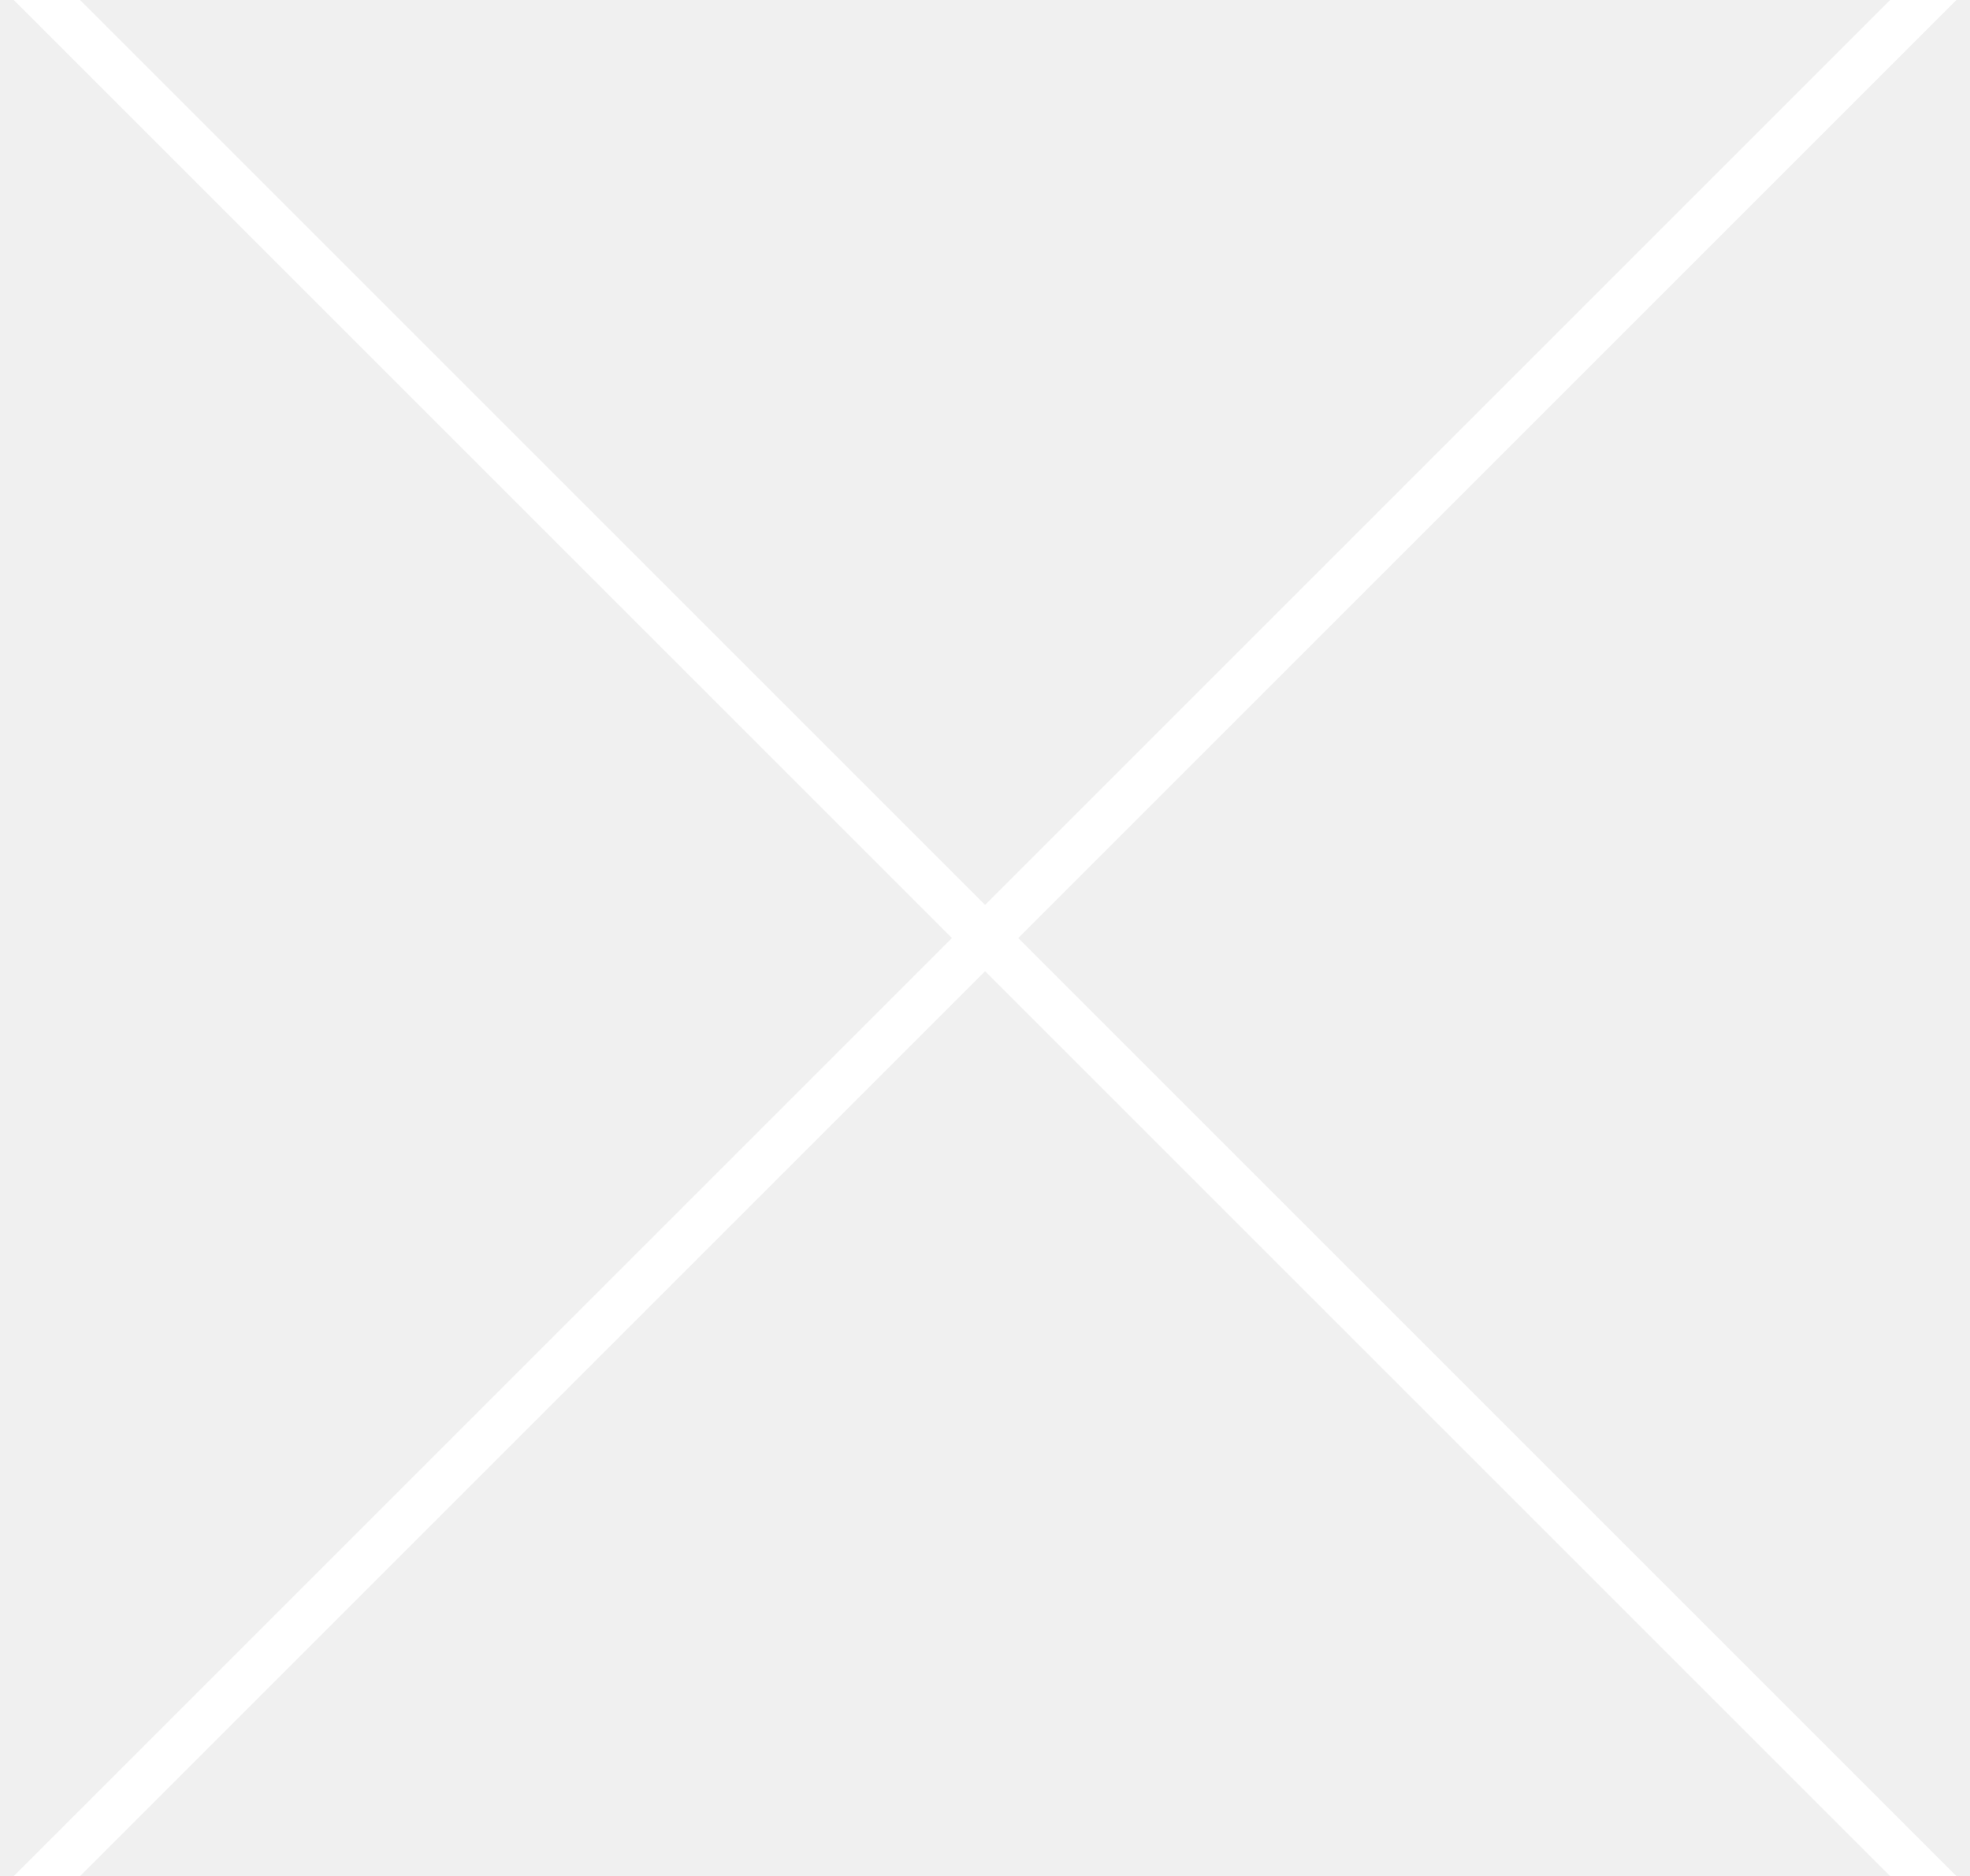
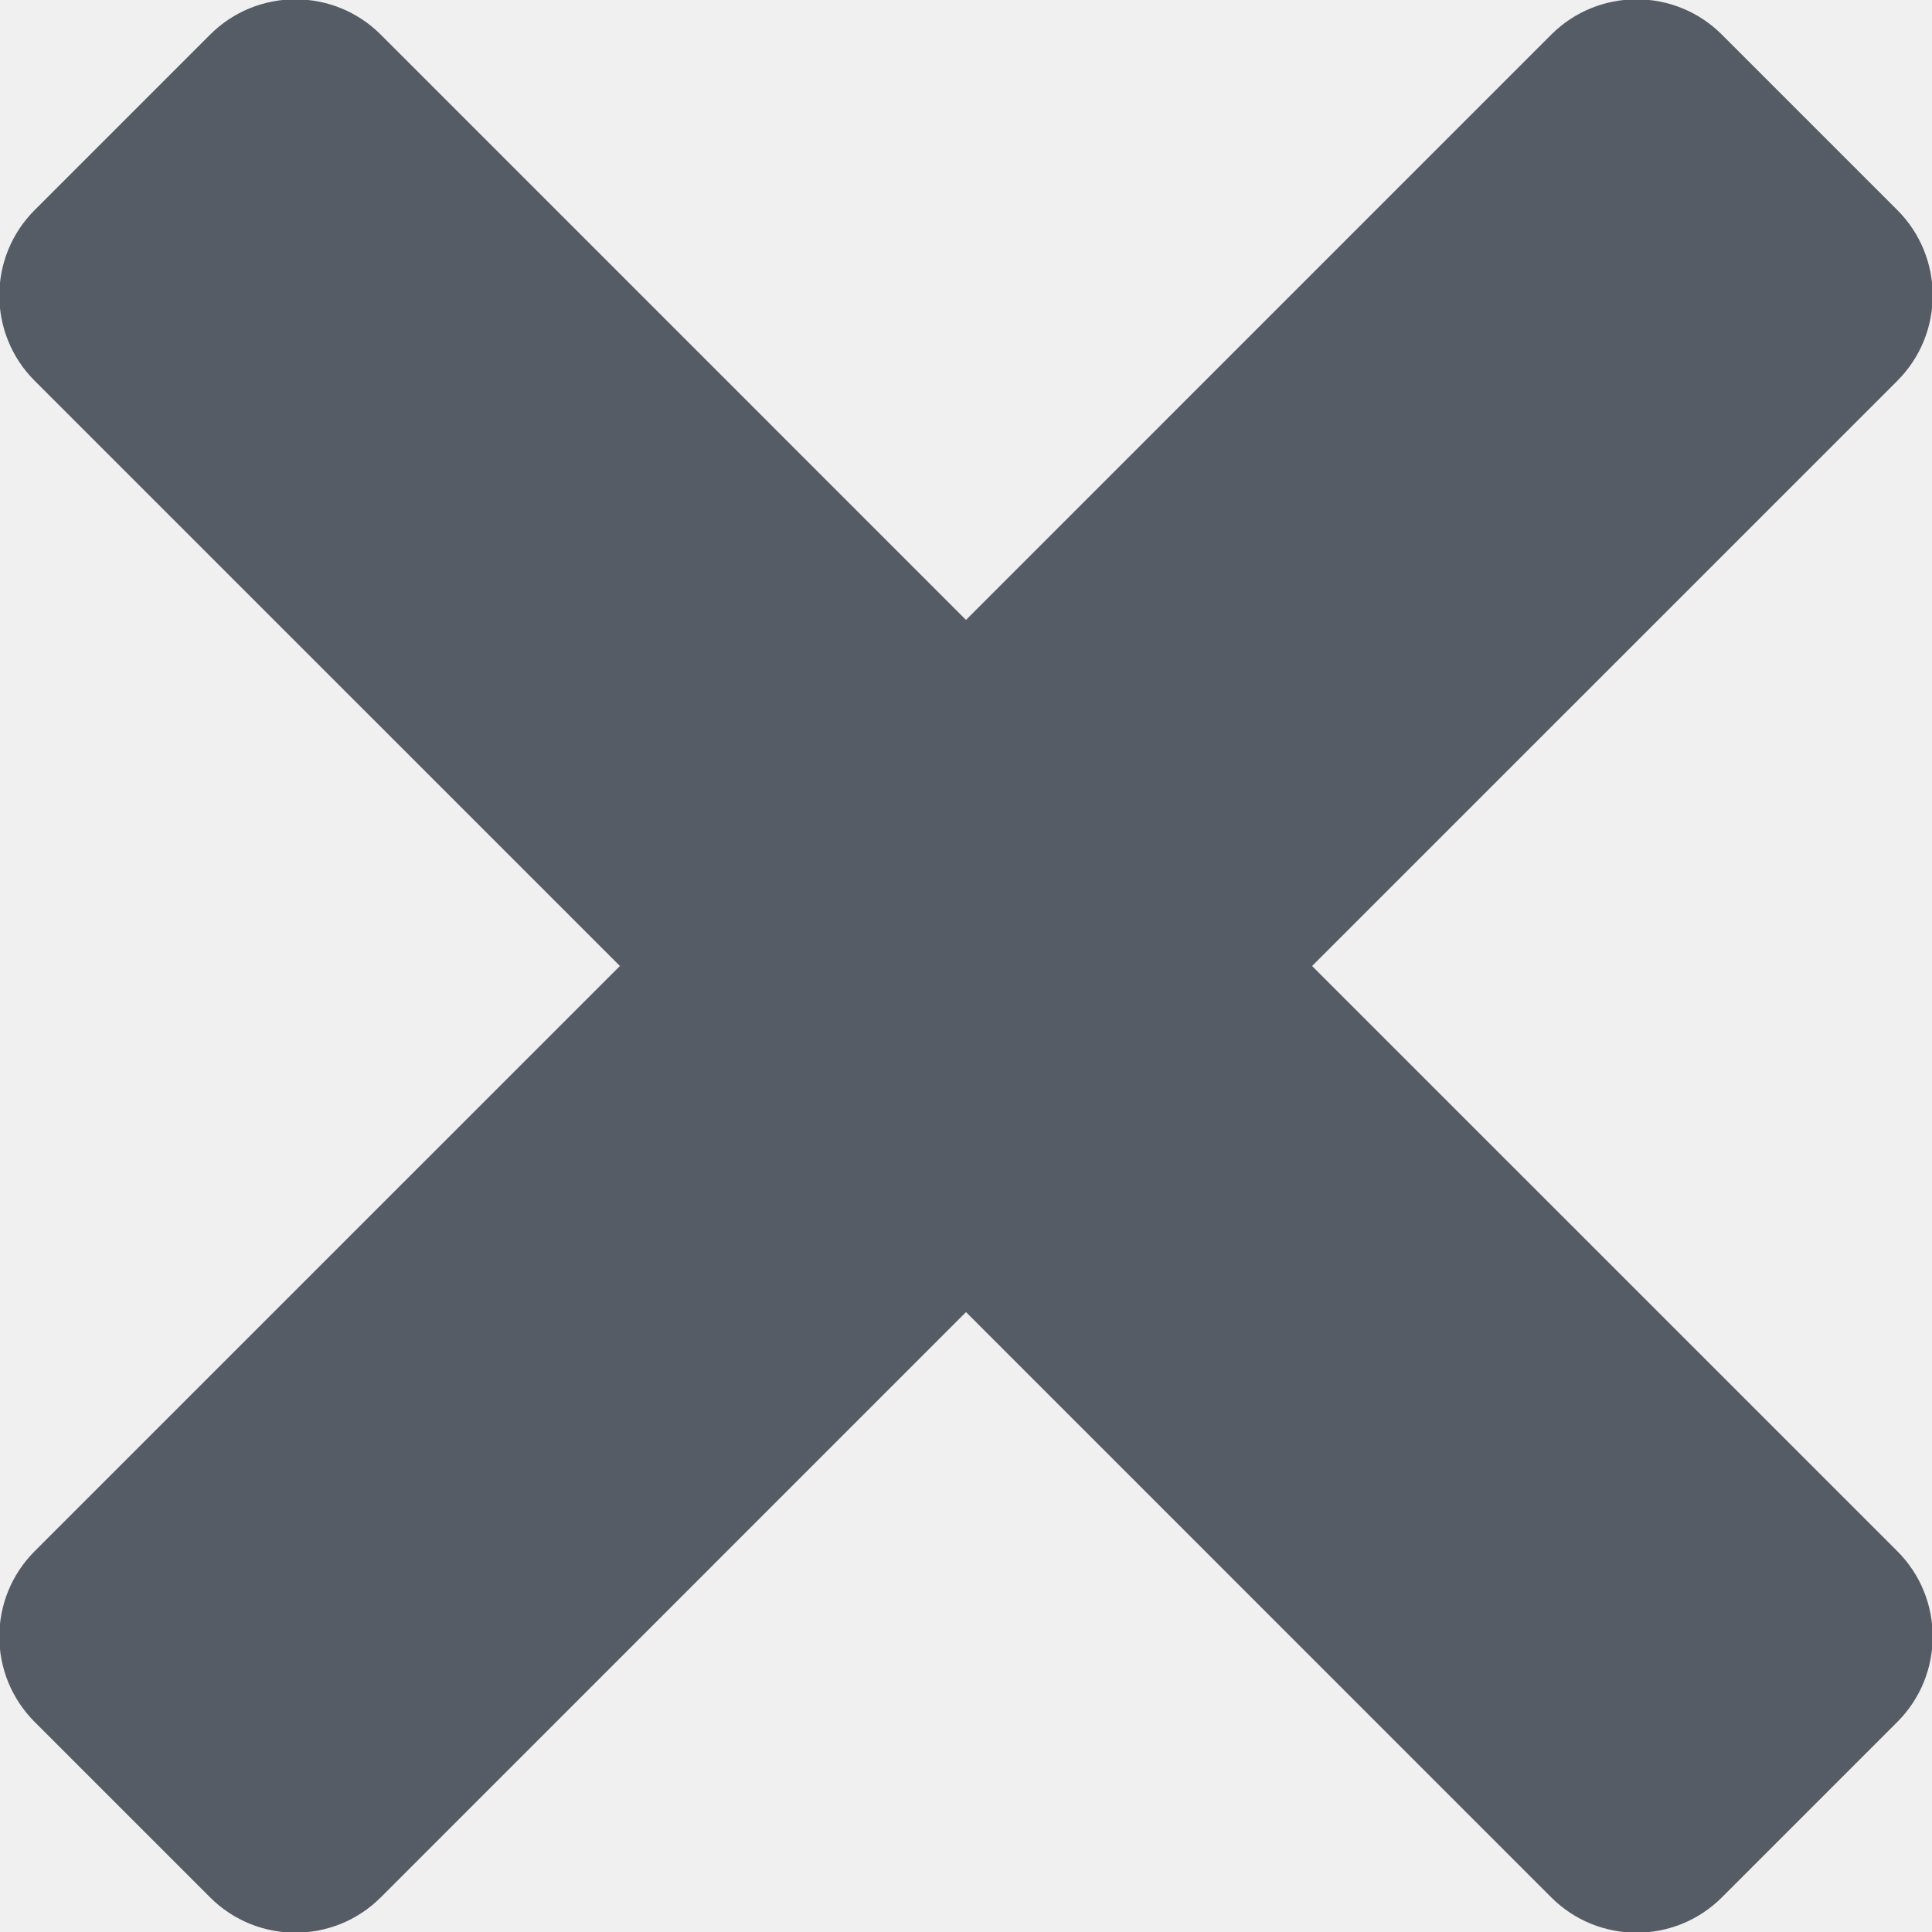
- <svg xmlns="http://www.w3.org/2000/svg" width="42px" height="40px" viewBox="0 0 42 40" version="1.1">
-   <defs />
-   <g id="Page-1" stroke="none" stroke-width="1" fill="none" fill-rule="evenodd" stroke-linecap="square">
-     <g id="Group-43" transform="translate(1, 0)" stroke="#FFFFFF">
-       <path d="M0,0 L40.003,40.003" id="Line-2" />
-       <path d="M0,40.003 L40.003,0" id="Line-2" />
-     </g>
-   </g>
+ <svg xmlns="http://www.w3.org/2000/svg" width="64" height="64" viewBox="0 0 64 64">
+   <path fill="#565C65" fill-rule="evenodd" d="M57.042 1.15l5.809 5.808a4 4 0 0 1 0 5.657L43.465 32l19.386 19.385a4 4 0 0 1 0 5.657l-5.809 5.809a4 4 0 0 1-5.657 0L32 43.465 12.615 62.851a4 4 0 0 1-5.657 0l-5.809-5.809a4 4 0 0 1 0-5.657L20.535 32 1.149 12.615a4 4 0 0 1 0-5.657l5.809-5.809a4 4 0 0 1 5.657 0L32 20.535 51.385 1.149a4 4 0 0 1 5.657 0z" />
</svg>
